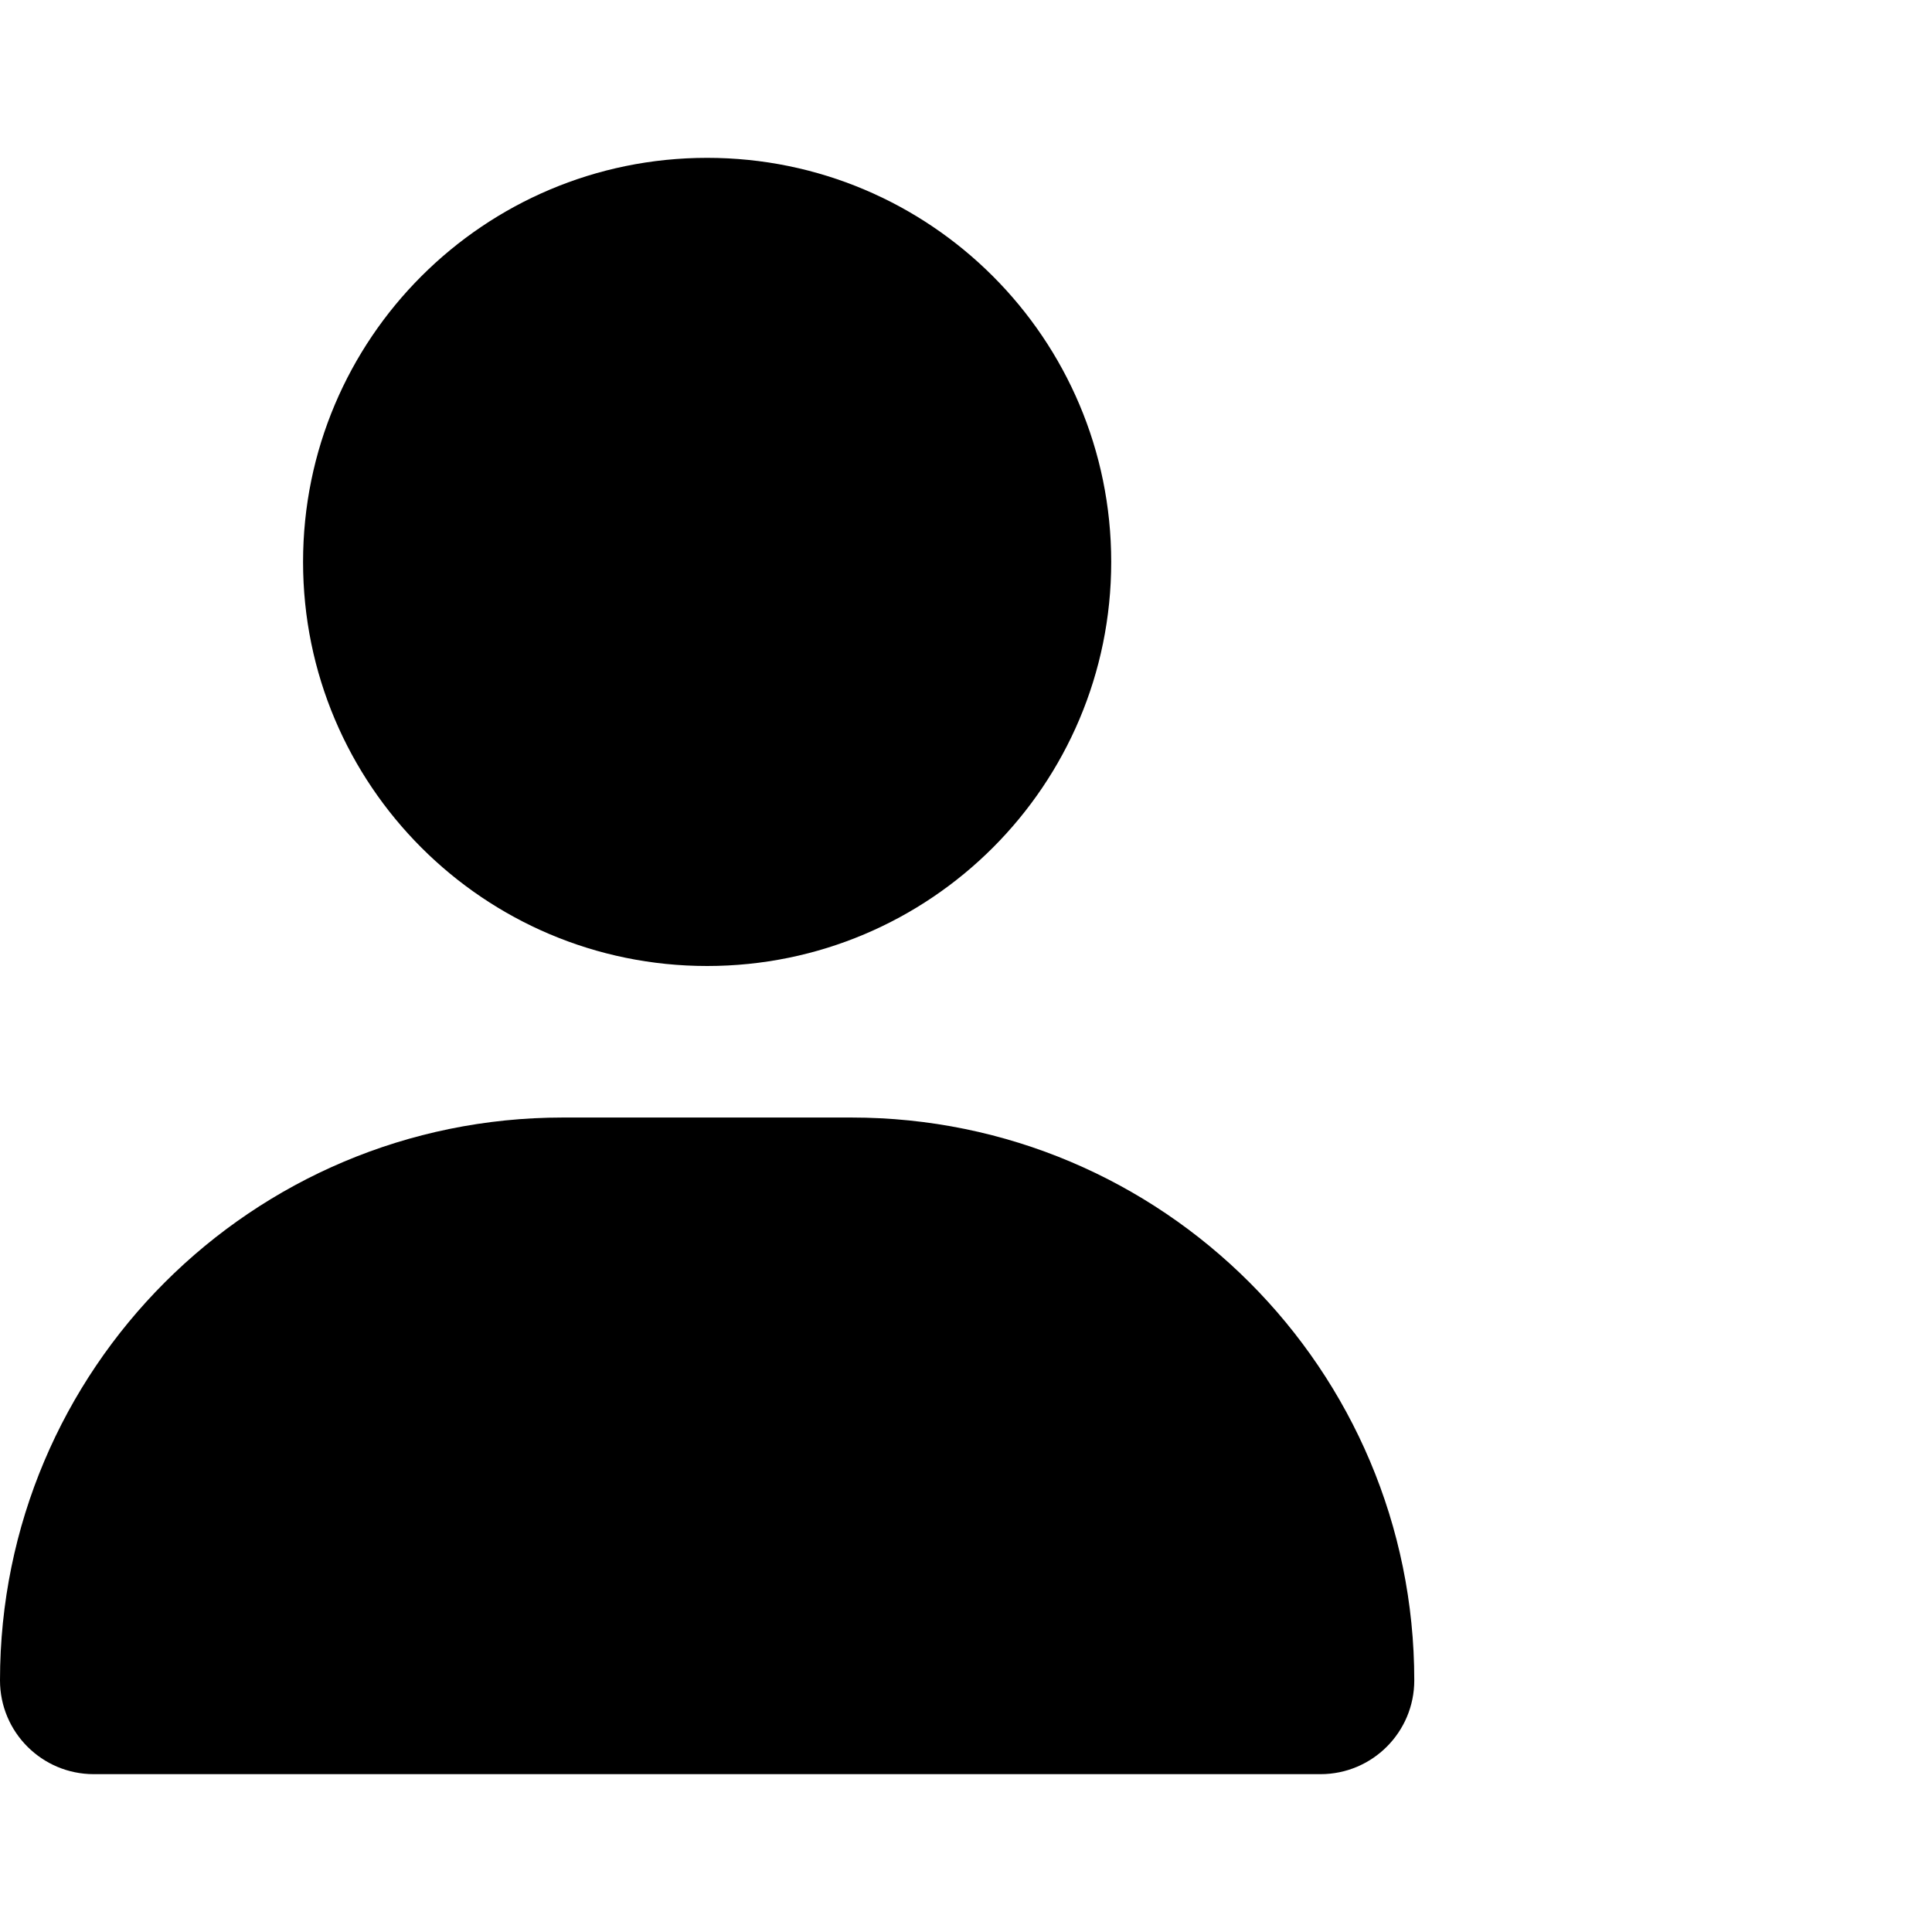
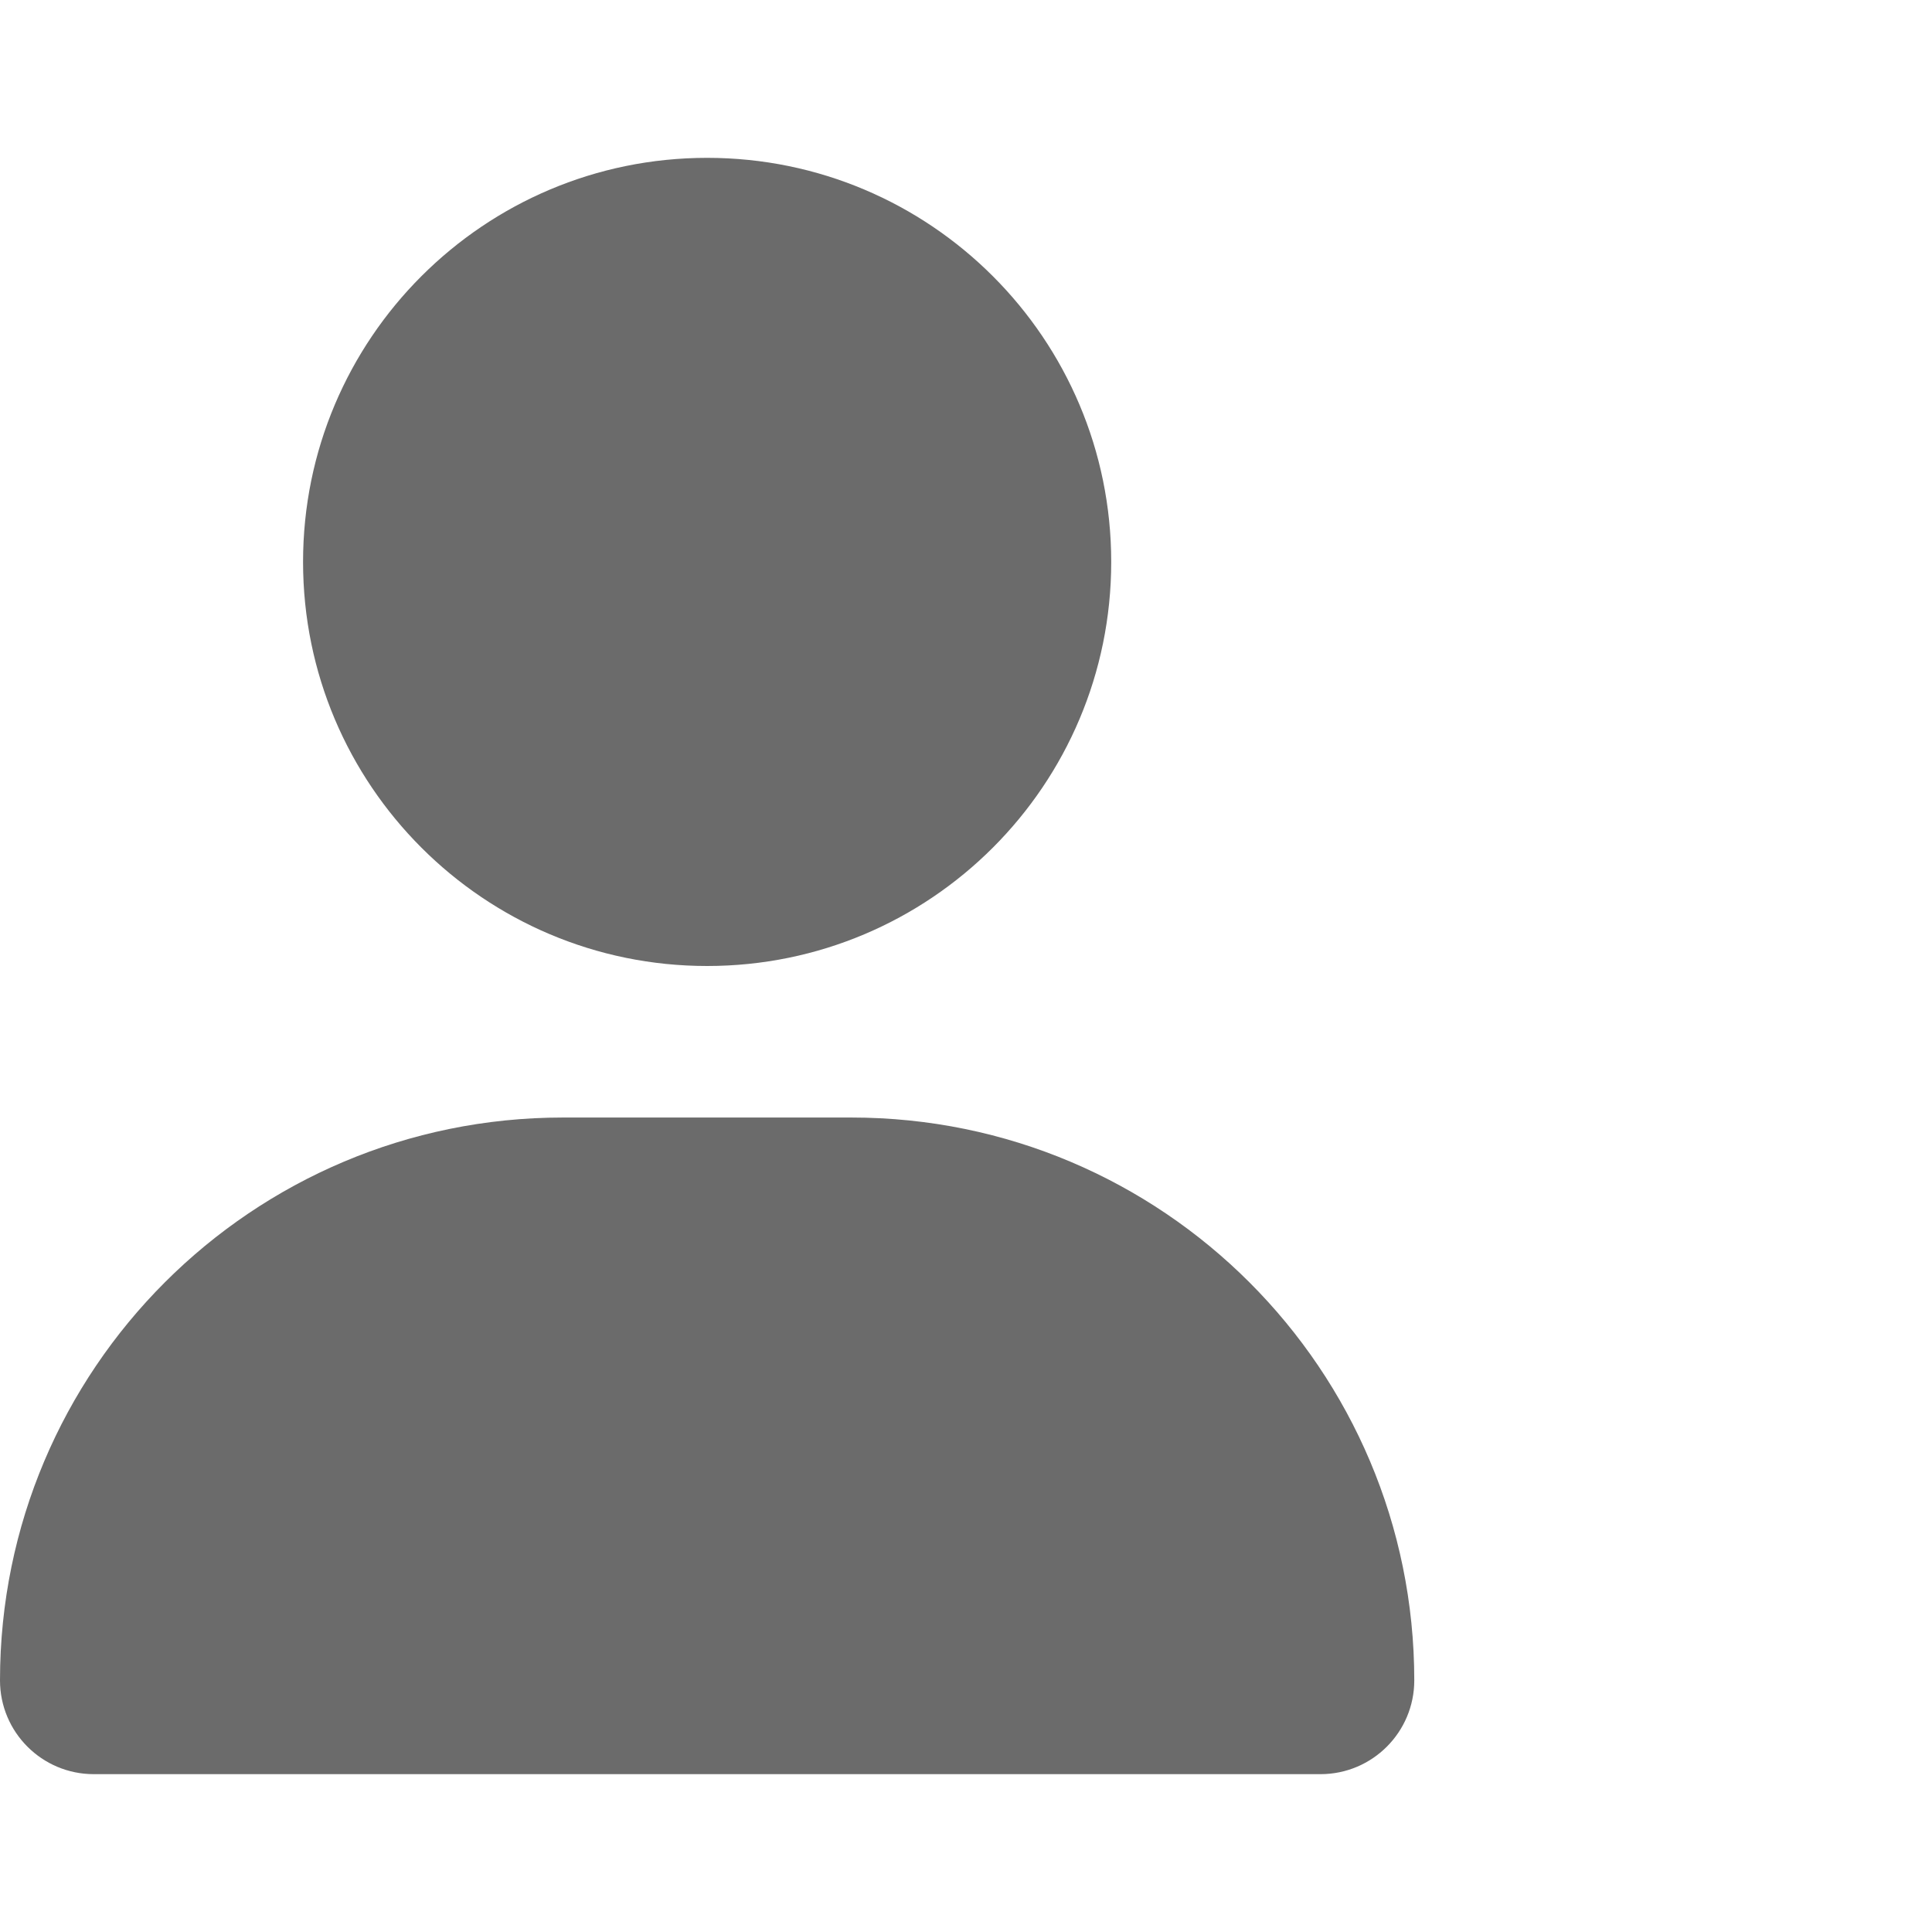
- <svg xmlns="http://www.w3.org/2000/svg" width="28" height="28" viewBox="0 0 612 512">
+ <svg xmlns="http://www.w3.org/2000/svg" width="28" height="28" fill="#00000094" viewBox="0 0 612 512">
  <path d="M224 256A128 128 0 1 0 224 0a128 128 0 1 0 0 256zm-45.7 48C79.8 304 0 383.8 0 482.3C0 498.7 13.3 512 29.7 512H418.3c16.4 0 29.7-13.3 29.7-29.7C448 383.8 368.2 304 269.7 304H178.3z" />
</svg>
